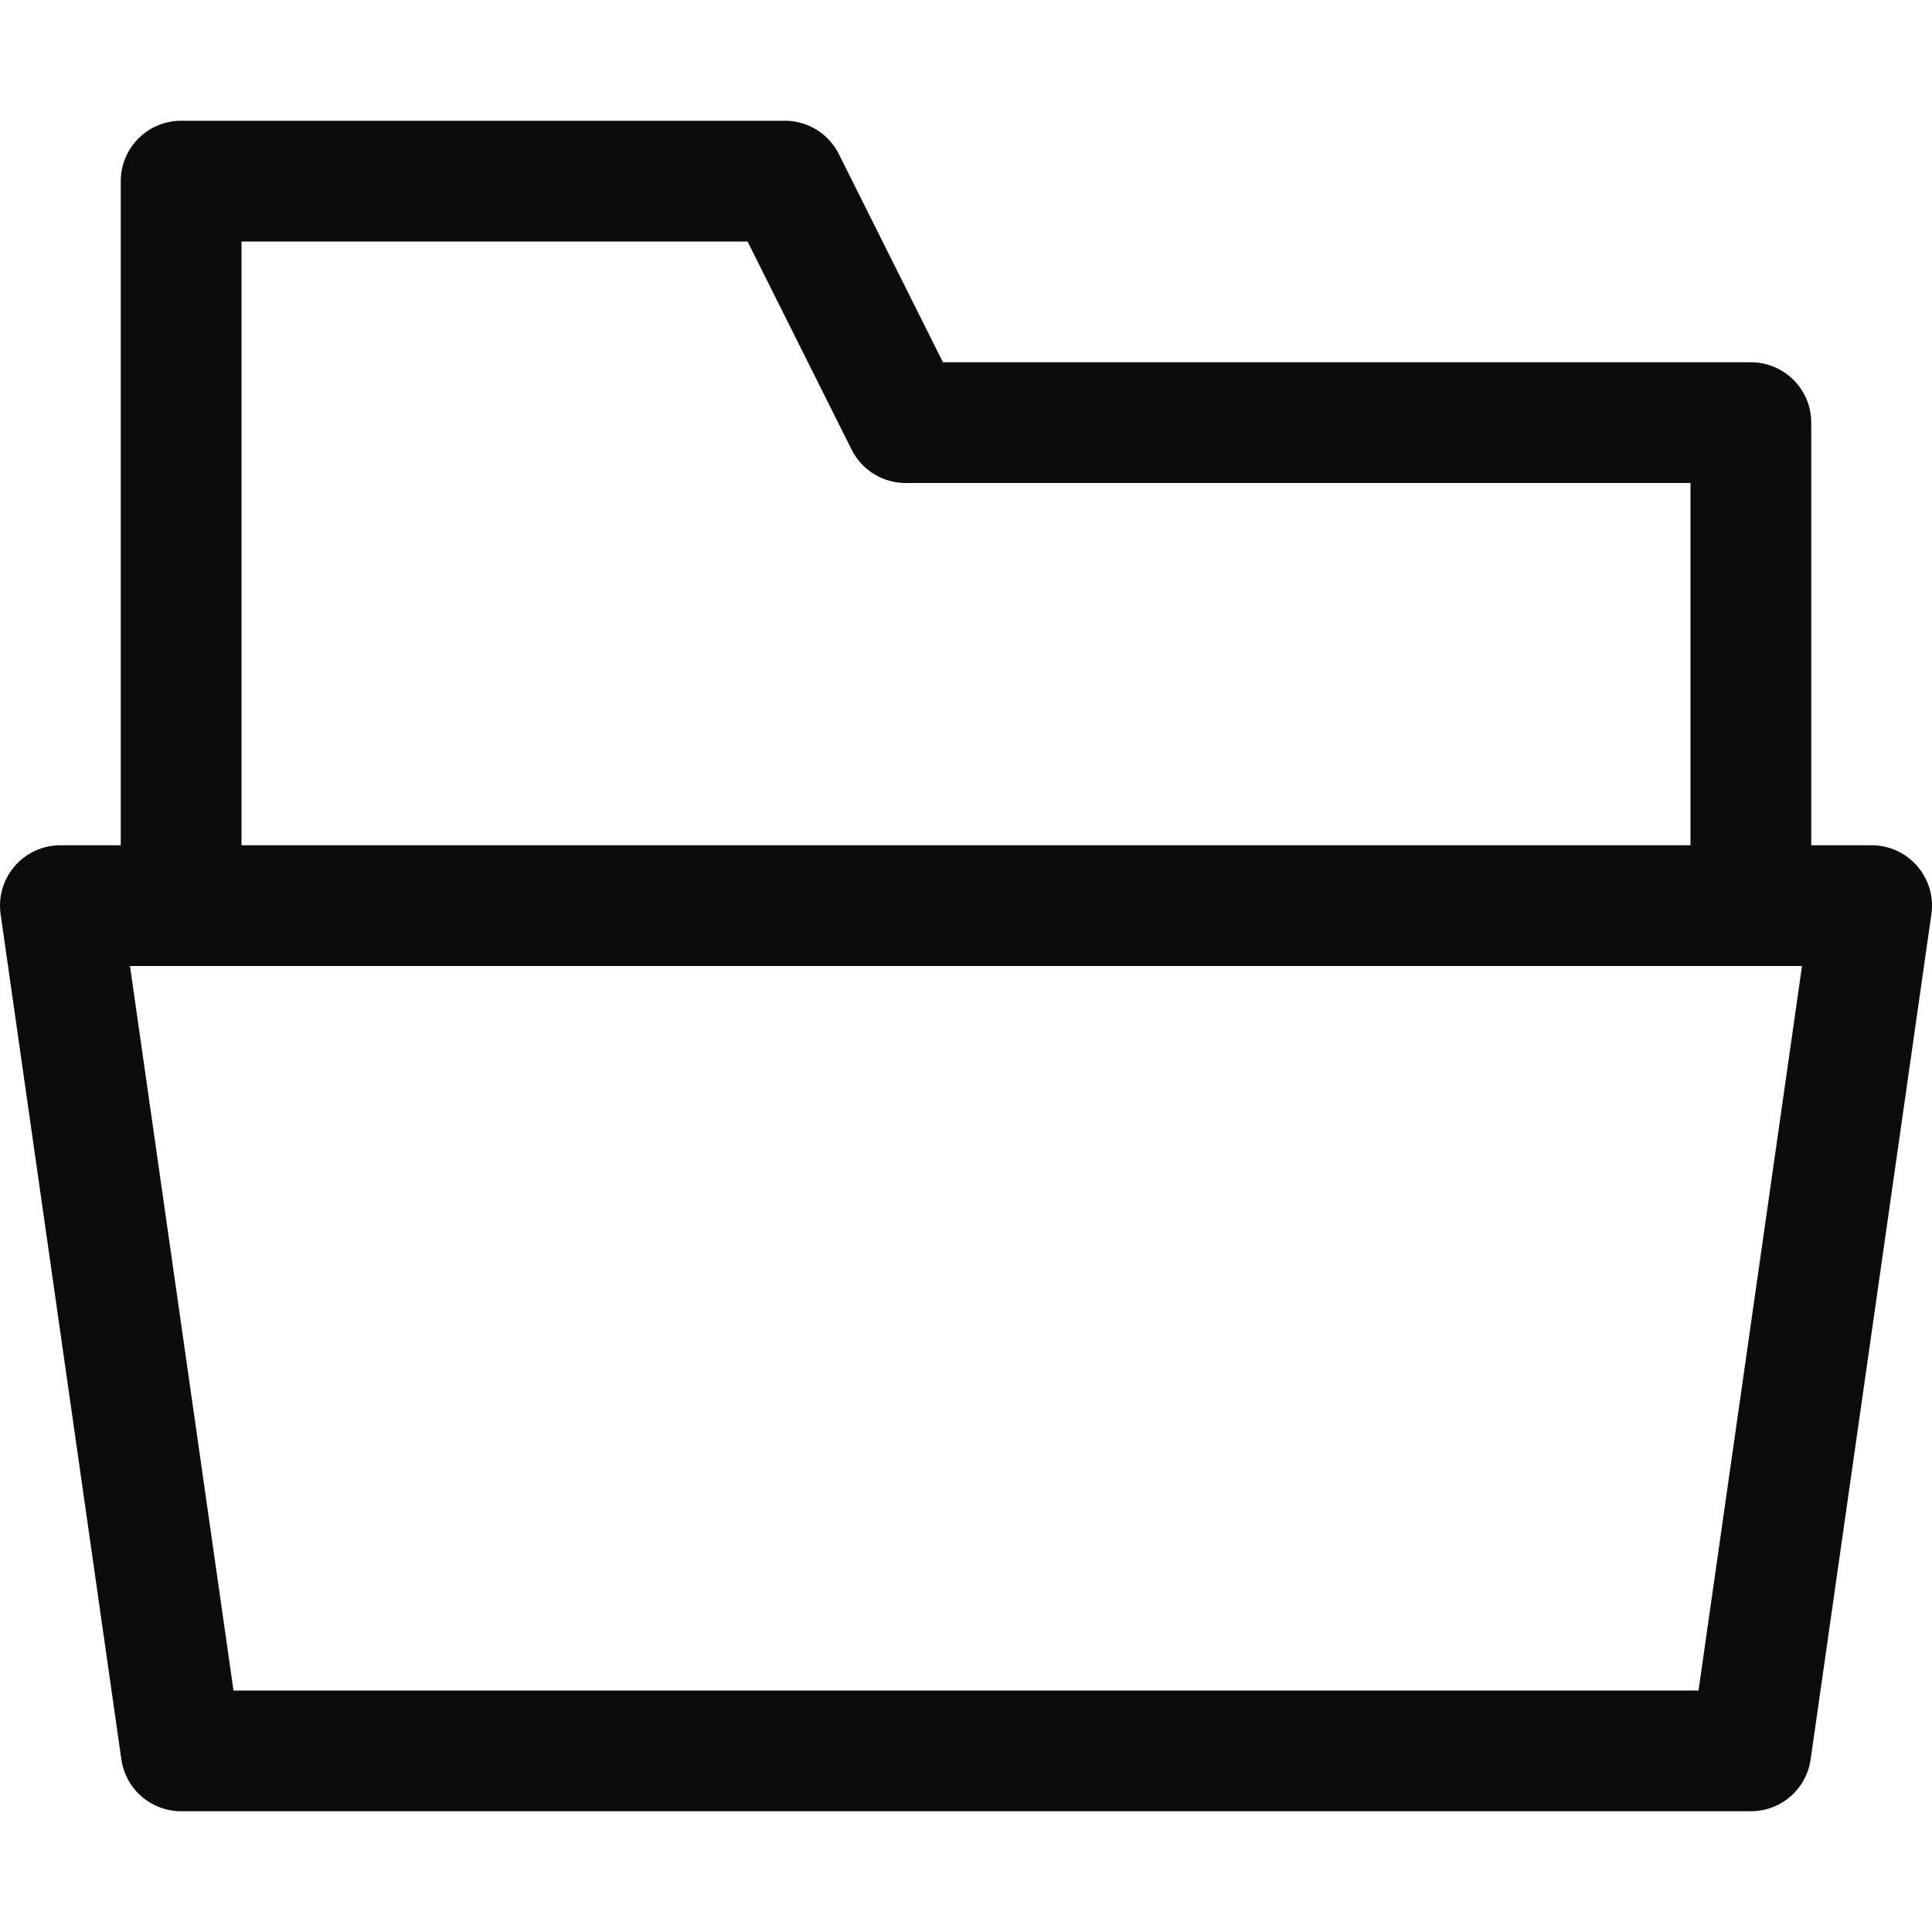
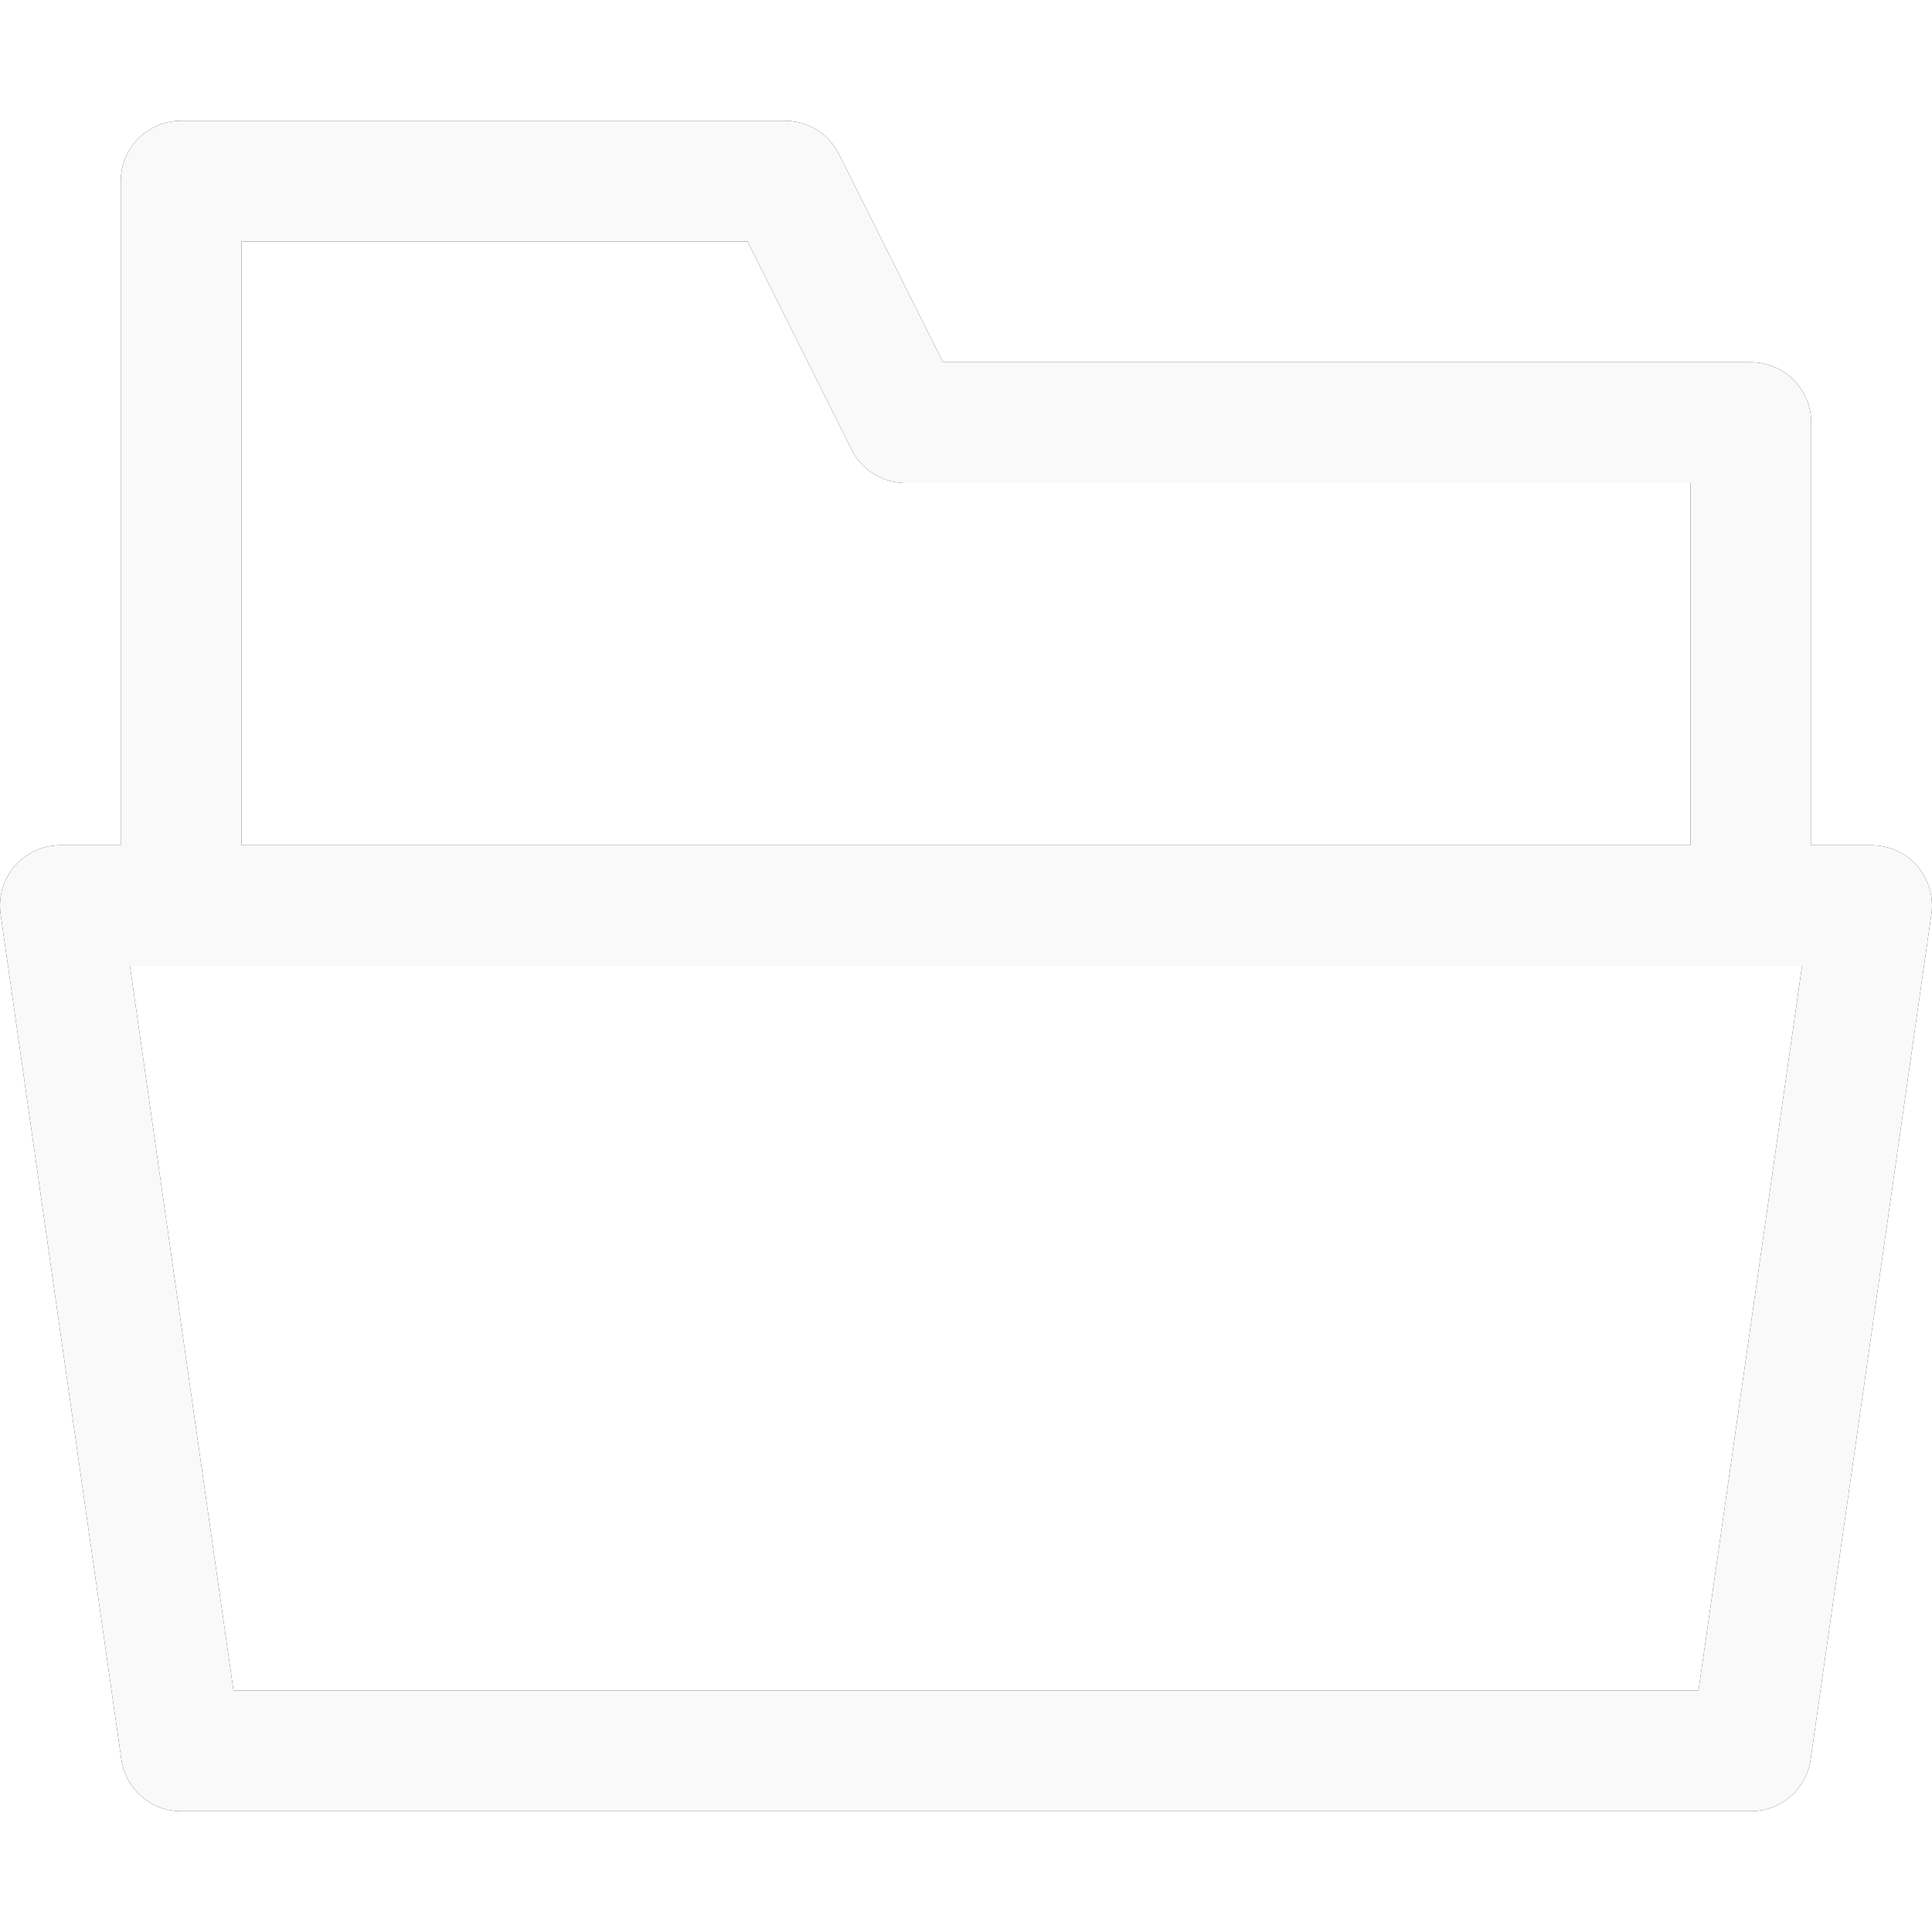
- <svg xmlns="http://www.w3.org/2000/svg" width="16" height="16" stroke="#0c0c0d" stroke-width="1" stroke-linejoin="round">
-   <path fill="none" d="M1.5 7.5h13v-4h-7l-1-2h-5zm-1 0h15l-1 7h-13z" />
+ <svg xmlns="http://www.w3.org/2000/svg" width="16" height="16" stroke-width="1" stroke-linejoin="round">
+   <style>use:not(:target){display:none;}</style>
+   <defs>
+     <path id="a" fill="none" d="M1.5 7.5h13v-4h-7l-1-2h-5zm-1 0h15l-1 7h-13z" />
+   </defs>
+   <use id="l" href="#a" stroke="#0c0c0d" />
+   <use id="d" href="#a" stroke="#f9f9fa" />
</svg>
